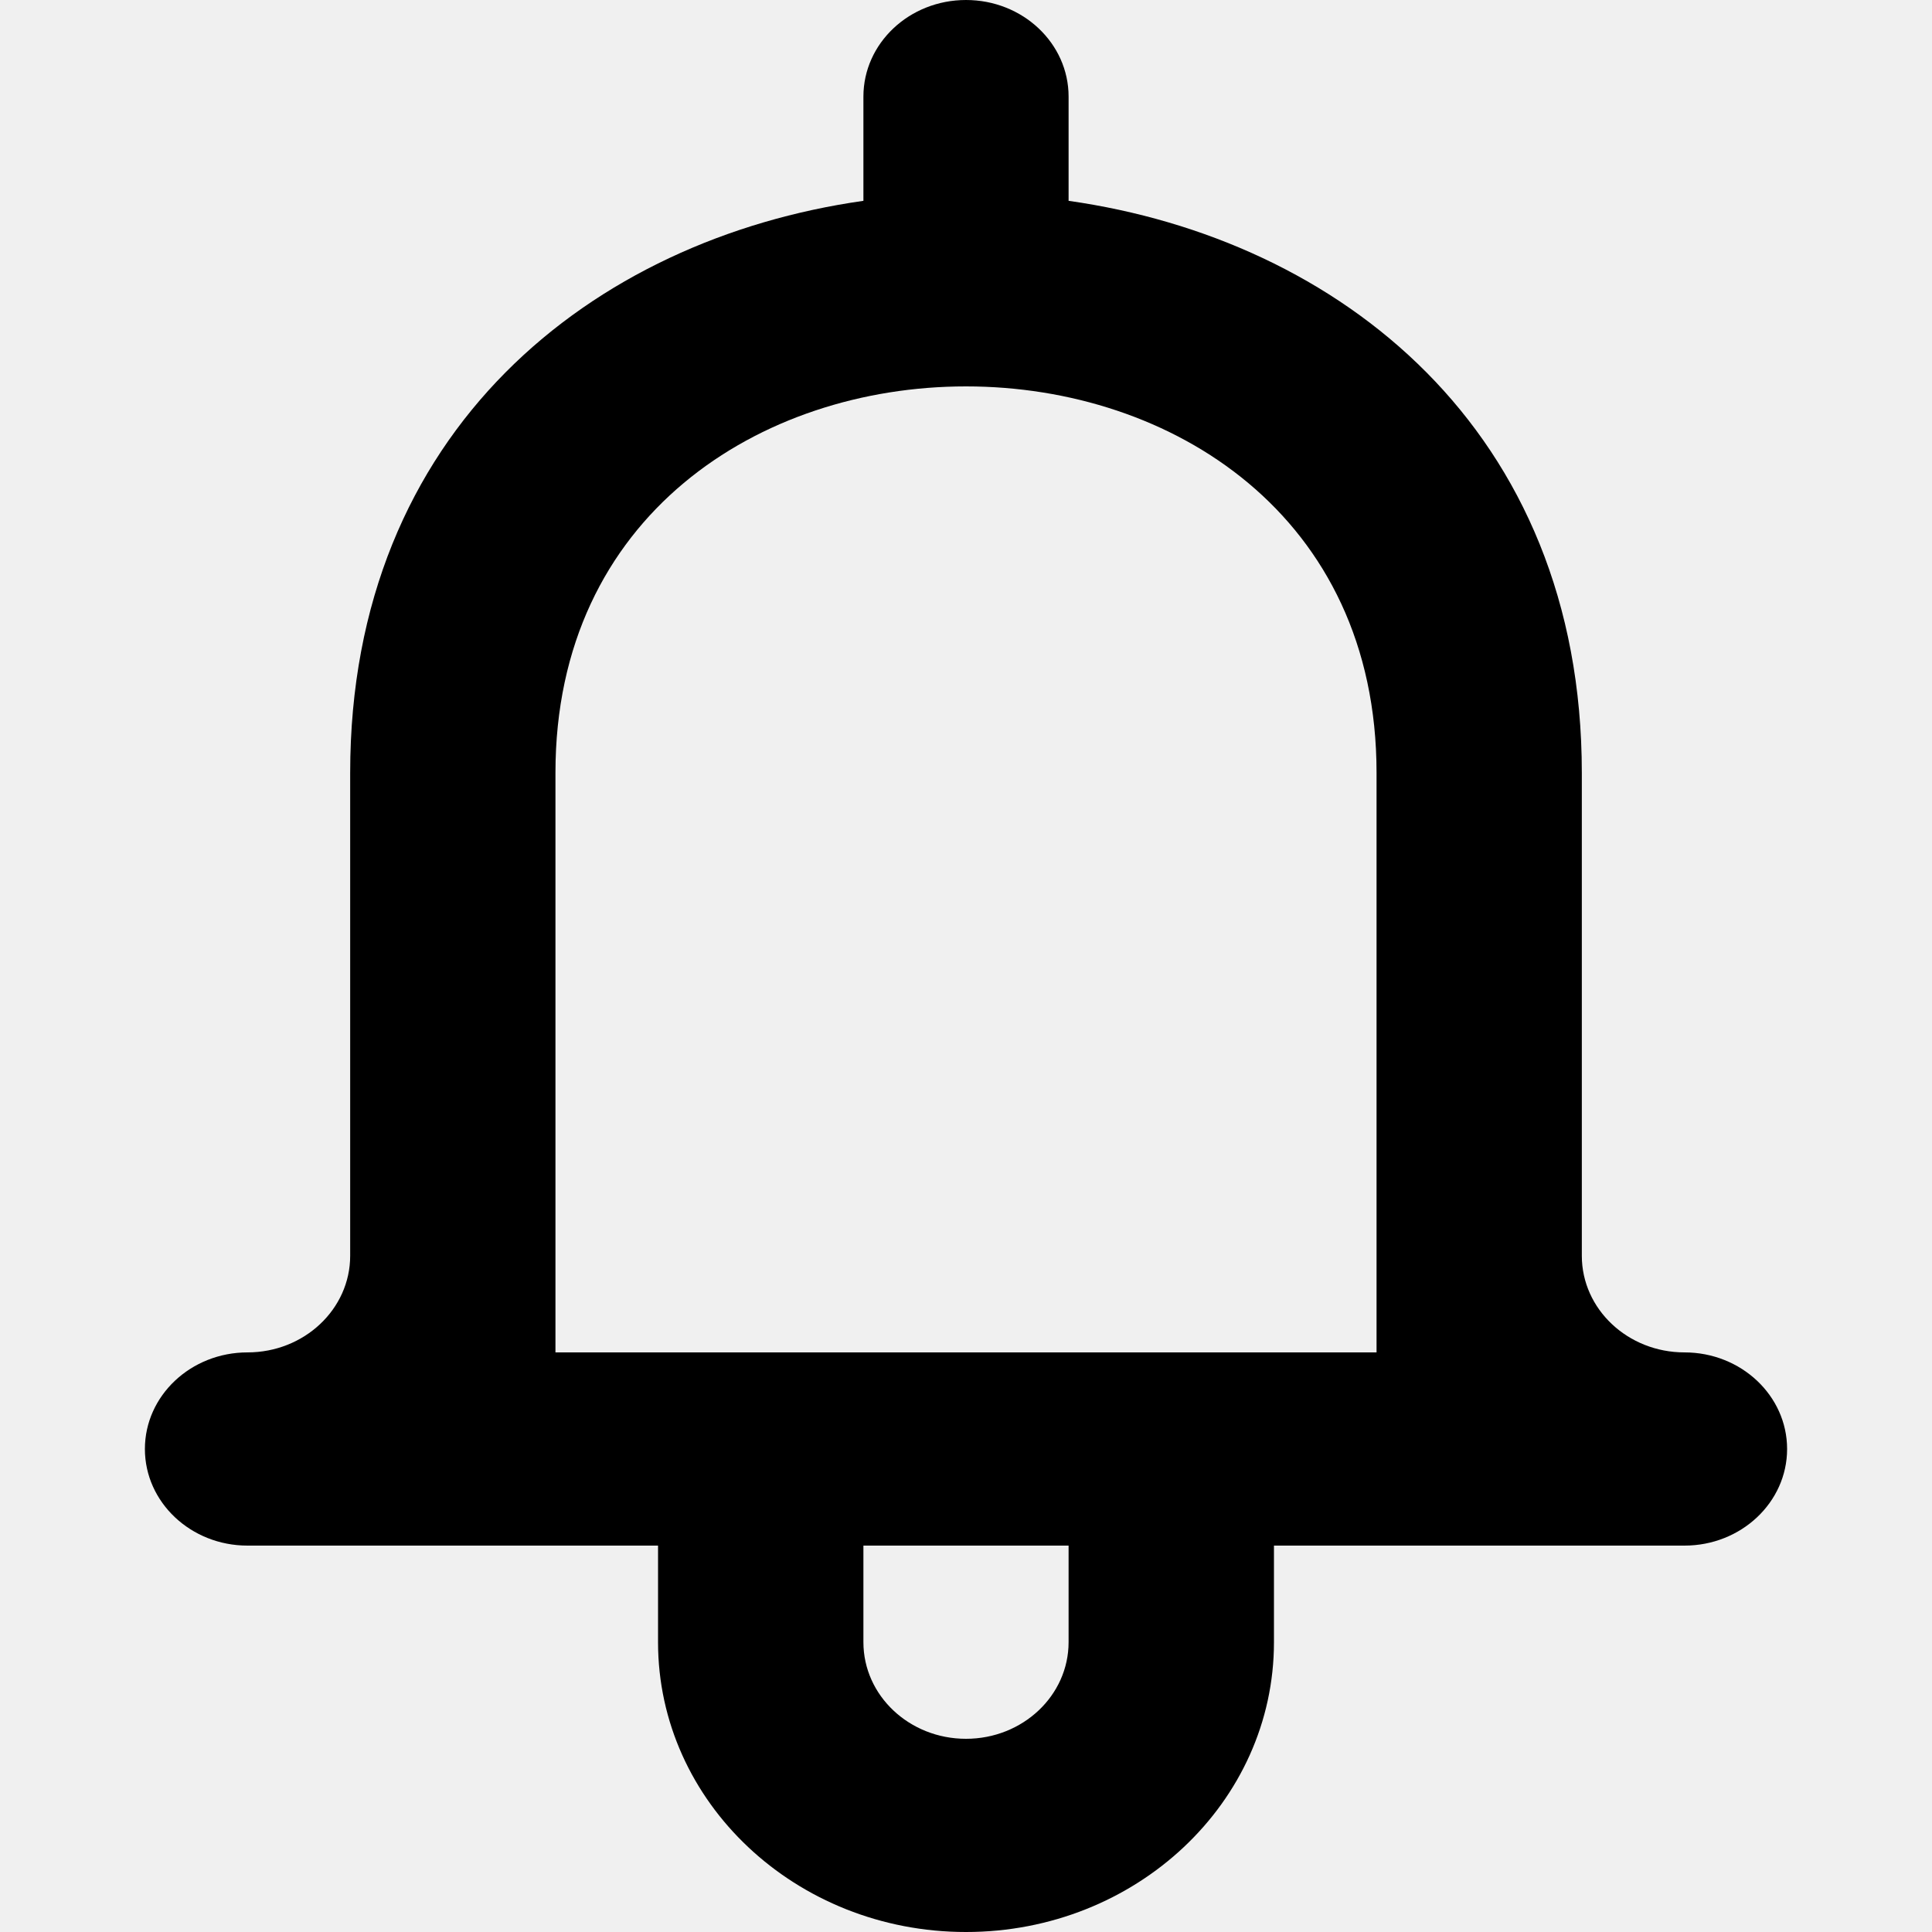
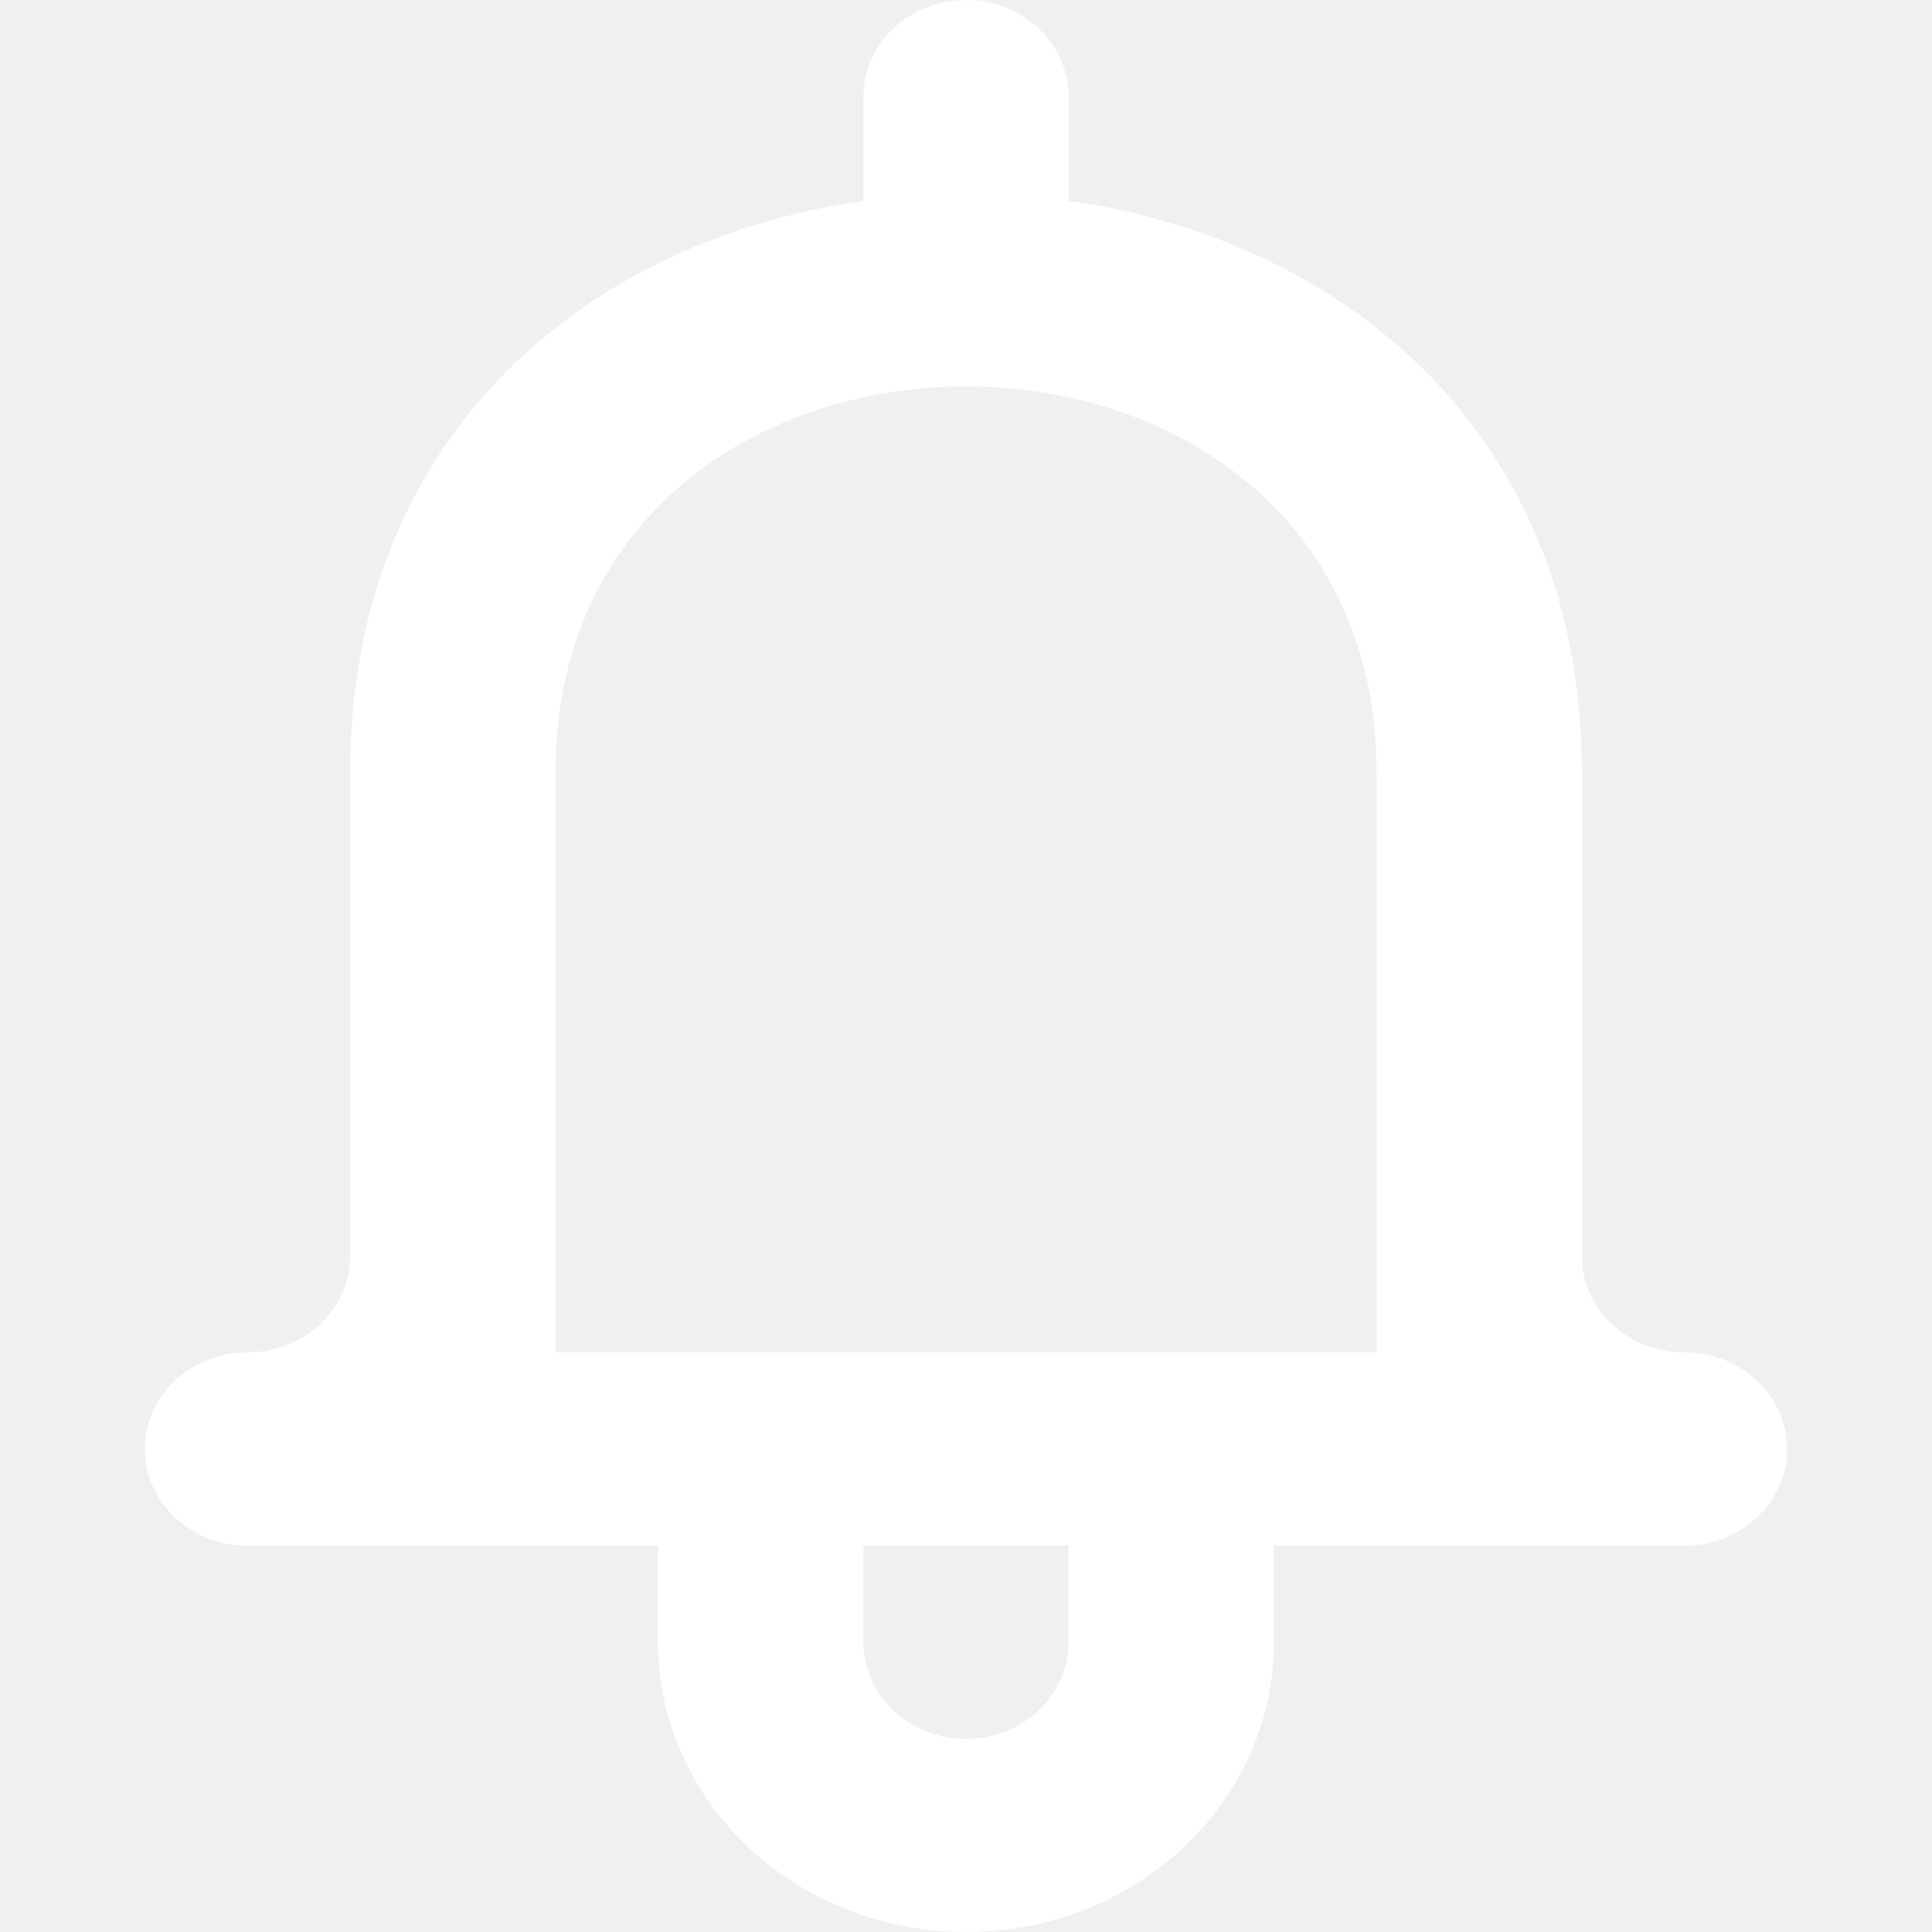
<svg xmlns="http://www.w3.org/2000/svg" width="800px" height="800px" viewBox="-1.5 0 20 20" version="1.1">
  <defs>

</defs>
-   <g id="Page-1" stroke="none" stroke-width="1" fill="none" fill-rule="evenodd">
-     <g id="Dribbble-Light-Preview" transform="translate(-181, -720)" fill="#000000">
+   <g id="Page-1" stroke="none" stroke-width="1" fill-rule="evenodd">
+     <g id="Dribbble-Light-Preview" transform="translate(-181, -720)" fill="#ffffff">
      <g id="icons" transform="translate(56, 160)">
        <path d="M137.75,574 L129.25,574 L129.25,568 C129.25,565.334 131.375,564 133.499,564 L133.501,564 C135.625,564 137.75,565.334 137.75,568 L137.75,574 Z M134.562,577 C134.562,577.552 134.087,578 133.5,578 C132.913,578 132.438,577.552 132.438,577 L132.438,576 L134.562,576 L134.562,577 Z M140.938,574 C140.351,574 139.875,573.552 139.875,573 L139.875,568 C139.875,564.447 137.359,562.475 134.562,562.079 L134.562,561 C134.562,560.448 134.087,560 133.5,560 C132.913,560 132.438,560.448 132.438,561 L132.438,562.079 C129.641,562.475 127.125,564.447 127.125,568 L127.125,573 C127.125,573.552 126.649,574 126.062,574 C125.476,574 125,574.448 125,575 C125,575.552 125.476,576 126.062,576 L130.312,576 L130.312,577 C130.312,578.657 131.739,580 133.5,580 C135.261,580 136.688,578.657 136.688,577 L136.688,576 L140.938,576 C141.524,576 142,575.552 142,575 C142,574.448 141.524,574 140.938,574 L140.938,574 Z" id="notification_bell-[#1397]">

</path>
      </g>
    </g>
  </g>
</svg>
